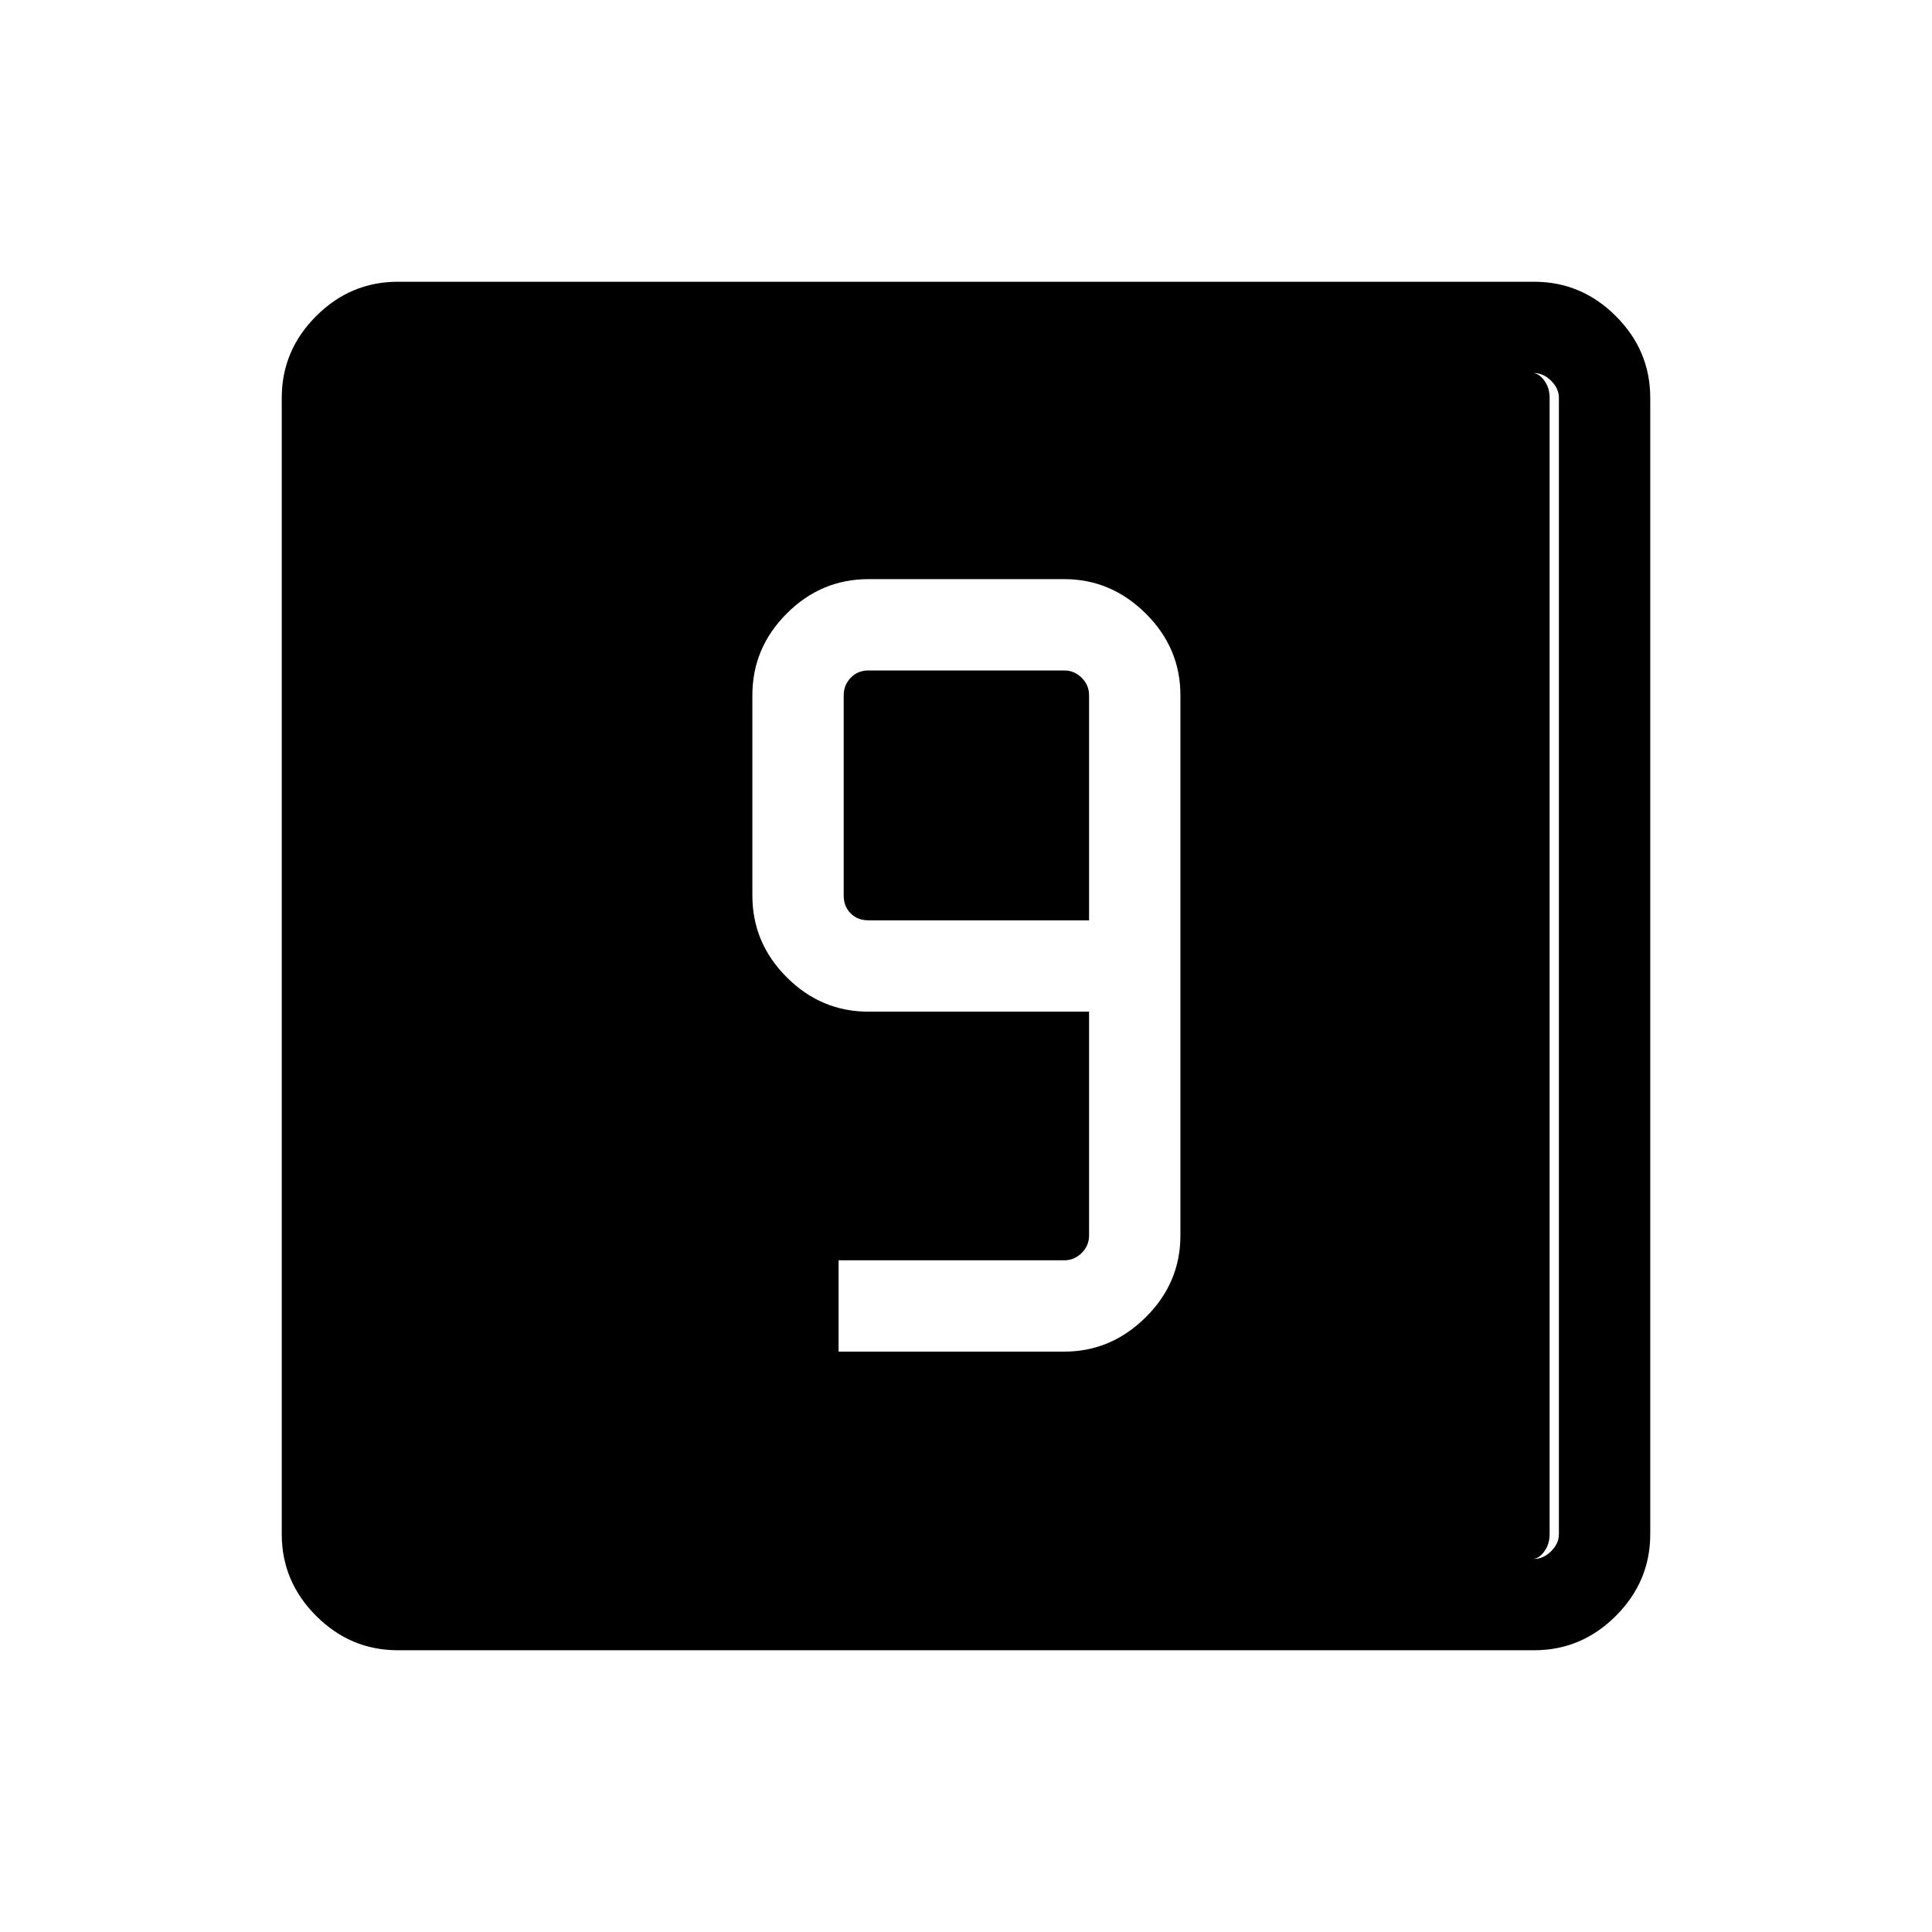
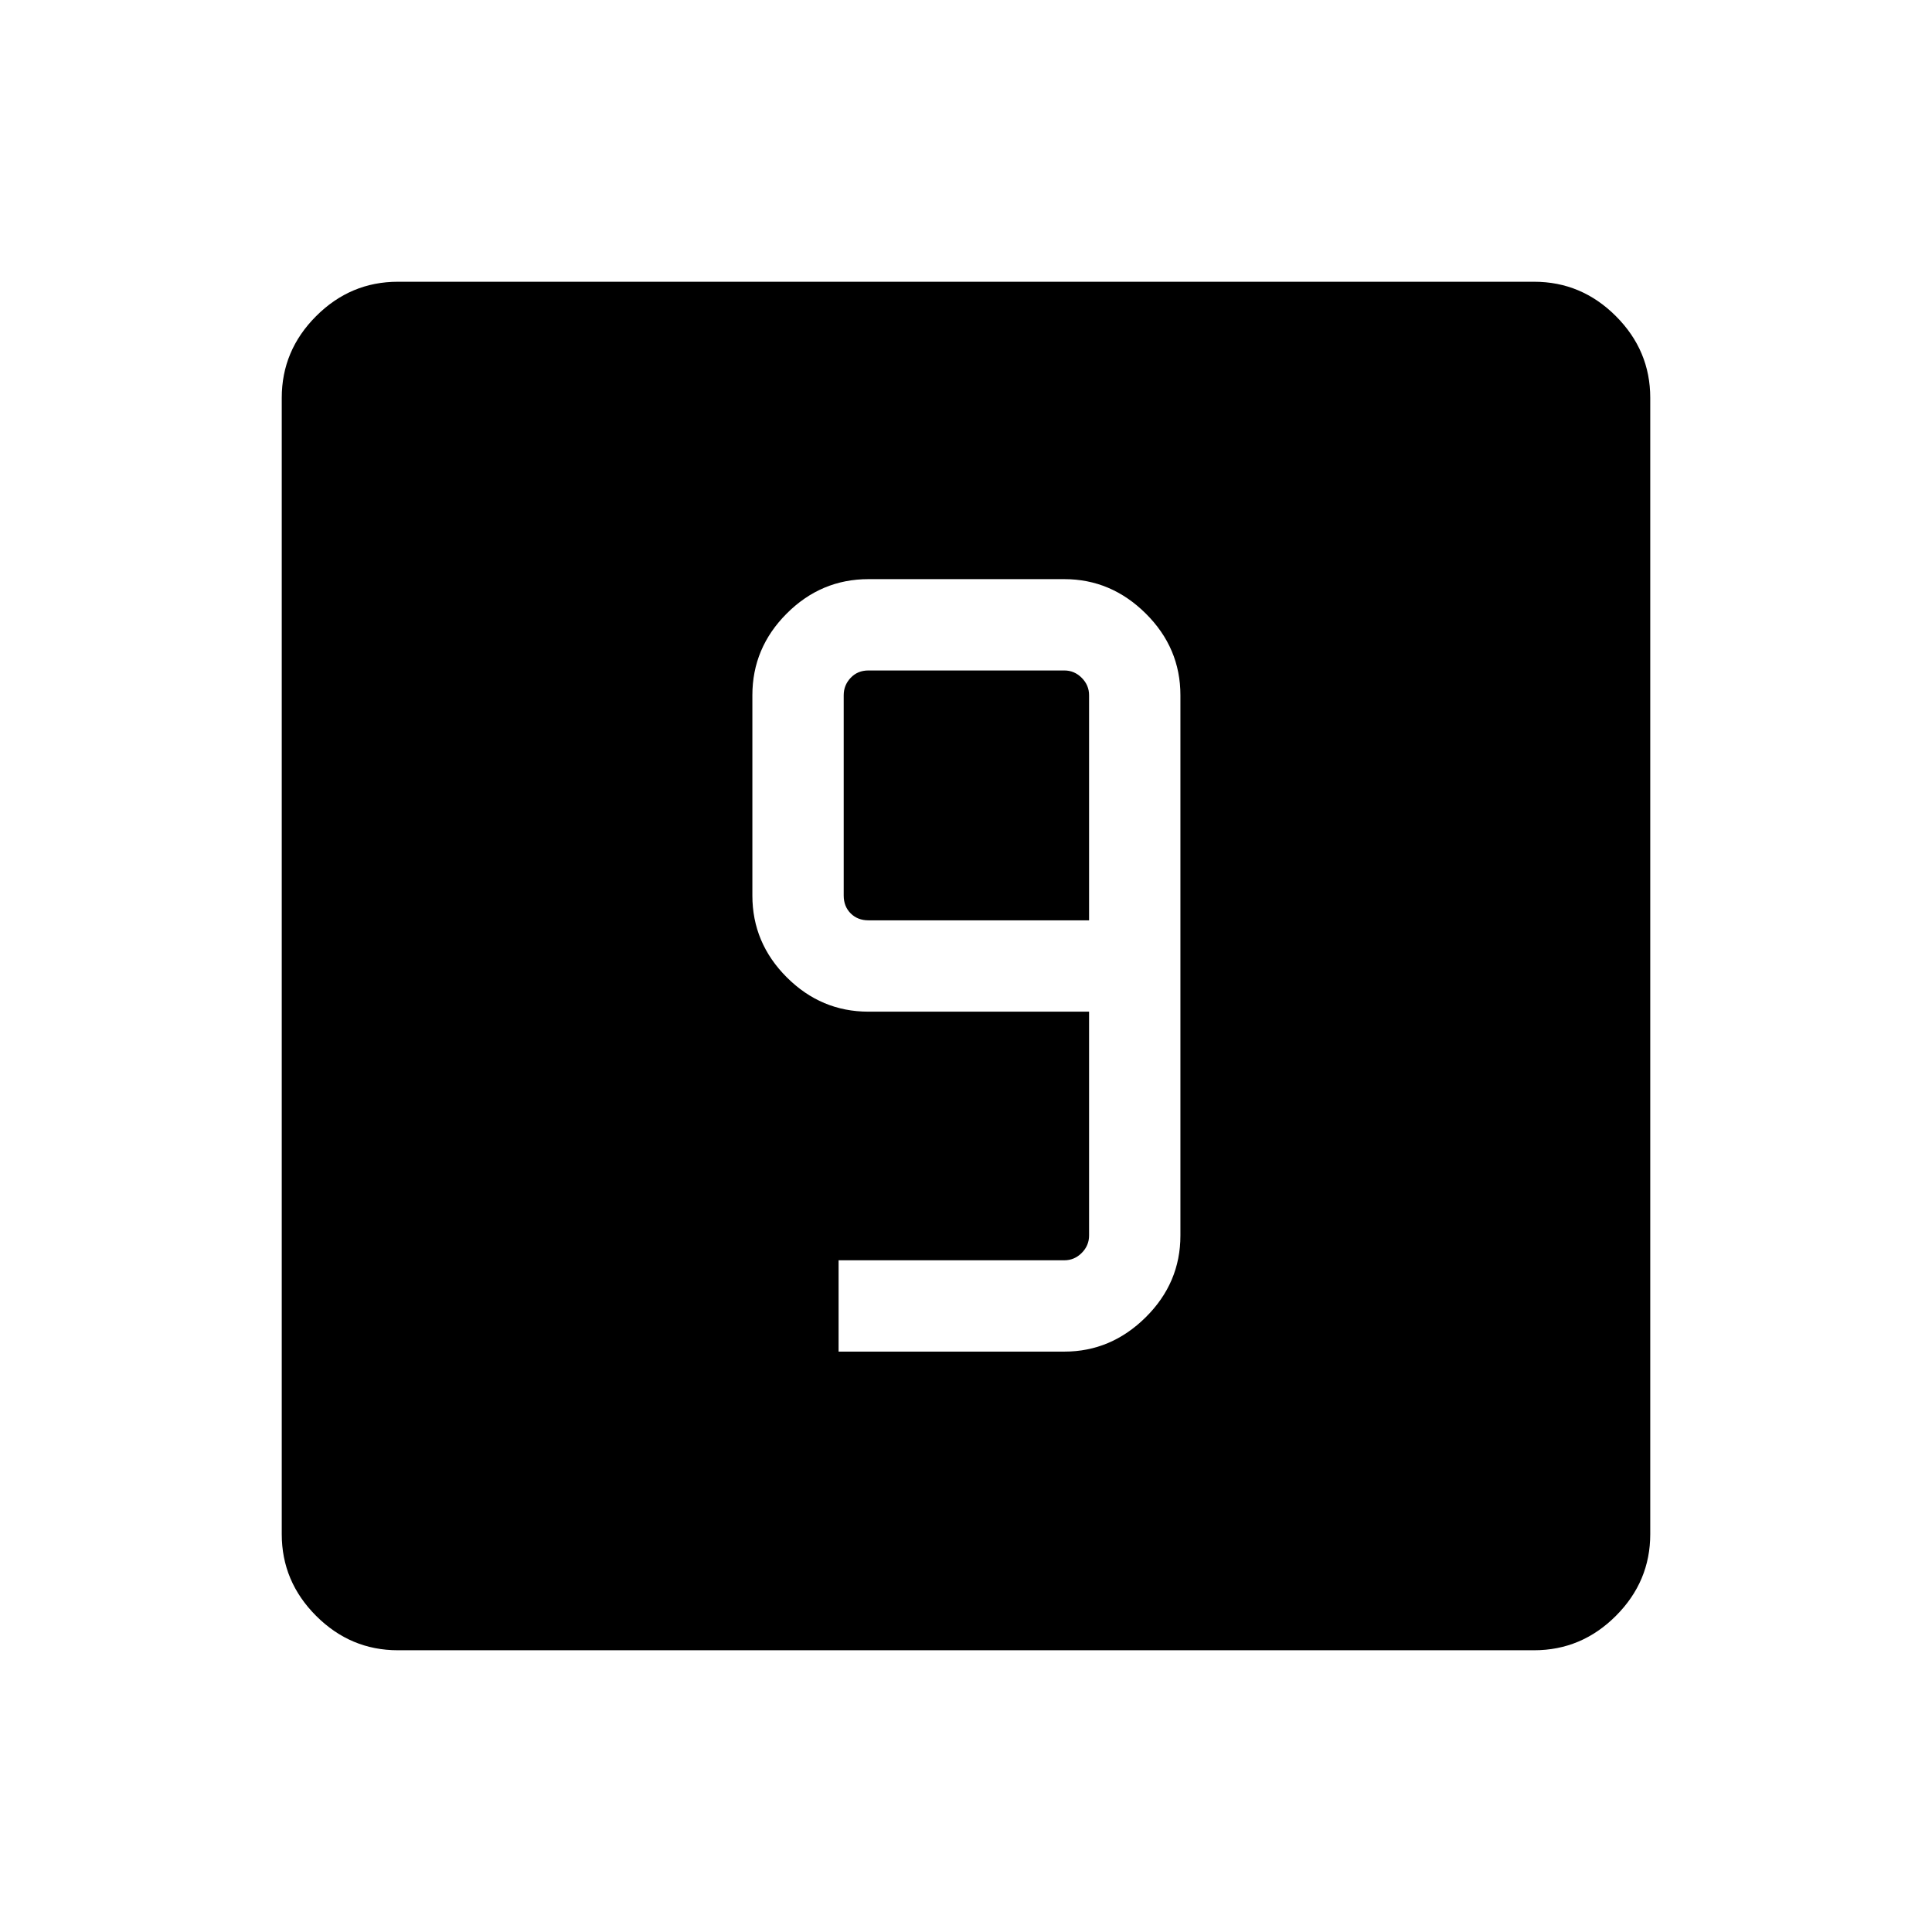
<svg xmlns="http://www.w3.org/2000/svg" viewBox="0 -960 960 960">
-   <path d="M197.69-140q-23.53 0-40.61-17.08T140-197.69v-564.62q0-23.53 17.08-40.61T197.69-820h564.62q23.53 0 40.61 17.08T820-762.31v564.62q0 23.53-17.08 40.61T762.31-140H197.69Zm0-45.39h564.62q4.61 0 8.46-3.84 3.84-3.85 3.84-8.46v-564.62q0-4.61-3.84-8.46-3.85-3.84-8.46-3.84H197.69q-4.61 0-8.46 3.84-3.84 3.85-3.84 8.46v564.62q0 4.61 3.84 8.46 3.85 3.84 8.46 3.84Zm-3.84-589.22h567.69q3.07 0 5.77 3.65 2.69 3.65 2.69 8.65v564.62q0 5-2.69 8.65-2.7 3.65-5.77 3.65H193.85q-3.08 0-5.77-3.65-2.69-3.65-2.69-8.65v-564.62q0-5 2.69-8.65 2.69-3.65 5.77-3.65Zm222.84 486.22h112.16q23.23 0 40.46-17.08t17.23-40.61v-268.46q0-23.53-17.23-40.61t-40.46-17.08h-97.31q-23.53 0-40.61 17.08t-17.08 40.61V-515q0 23.53 17.08 40.61t40.61 17.08h109.61v111.23q0 5-3.65 8.66-3.65 3.65-8.65 3.65H416.69v45.38Zm124.46-214.3H431.54q-5.39 0-8.85-3.46-3.46-3.47-3.46-8.85v-99.54q0-5 3.46-8.65 3.46-3.66 8.85-3.66h97.31q5 0 8.65 3.66 3.65 3.65 3.65 8.65v111.85Z" />
+   <path d="M197.69-140q-23.53 0-40.61-17.08T140-197.69v-564.62q0-23.53 17.08-40.61T197.69-820h564.62q23.53 0 40.61 17.08T820-762.31v564.62q0 23.53-17.08 40.61T762.31-140H197.69Zm219-148.39h112.16q23.23 0 40.46-17.08t17.23-40.61v-268.46q0-23.53-17.23-40.61t-40.46-17.08h-97.31q-23.53 0-40.61 17.08t-17.08 40.61V-515q0 23.53 17.08 40.61t40.61 17.08h109.61v111.23q0 5-3.65 8.66-3.65 3.65-8.65 3.65H416.69v45.38Zm124.46-214.3H431.54q-5.39 0-8.85-3.46-3.46-3.47-3.46-8.85v-99.54q0-5 3.46-8.65 3.46-3.66 8.85-3.66h97.31q5 0 8.65 3.66 3.65 3.65 3.65 8.65v111.85Z" />
</svg>
